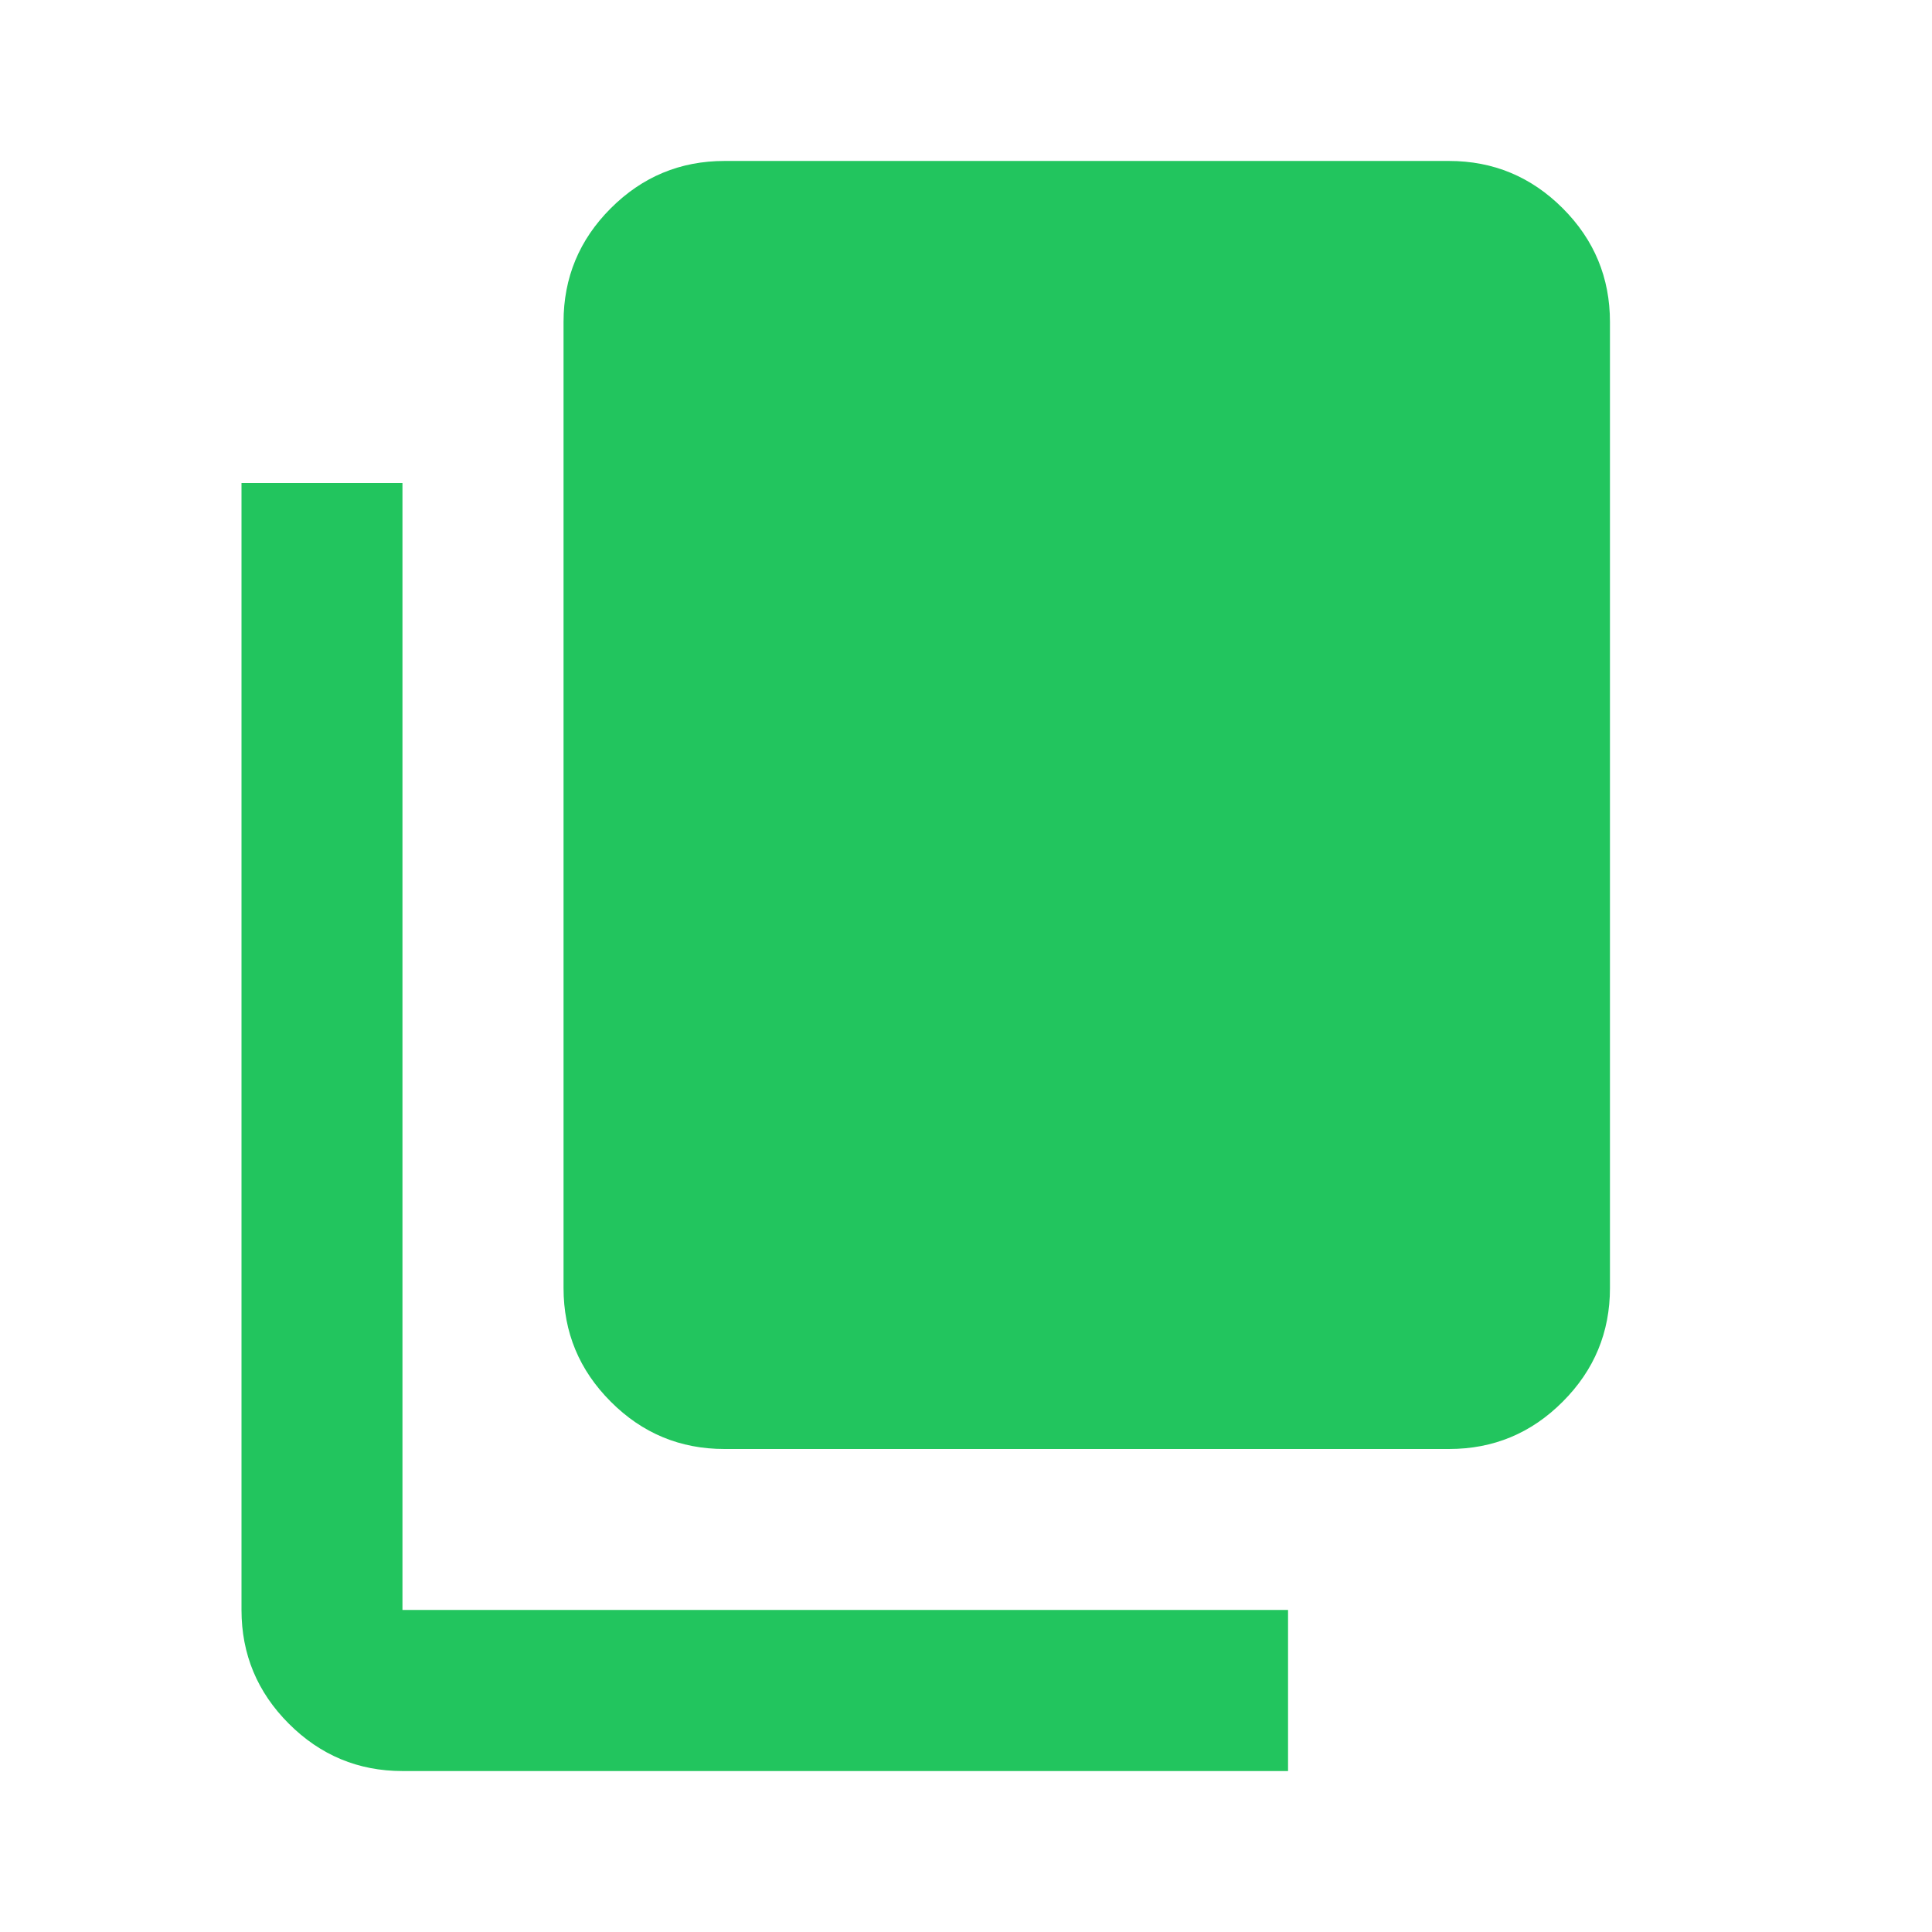
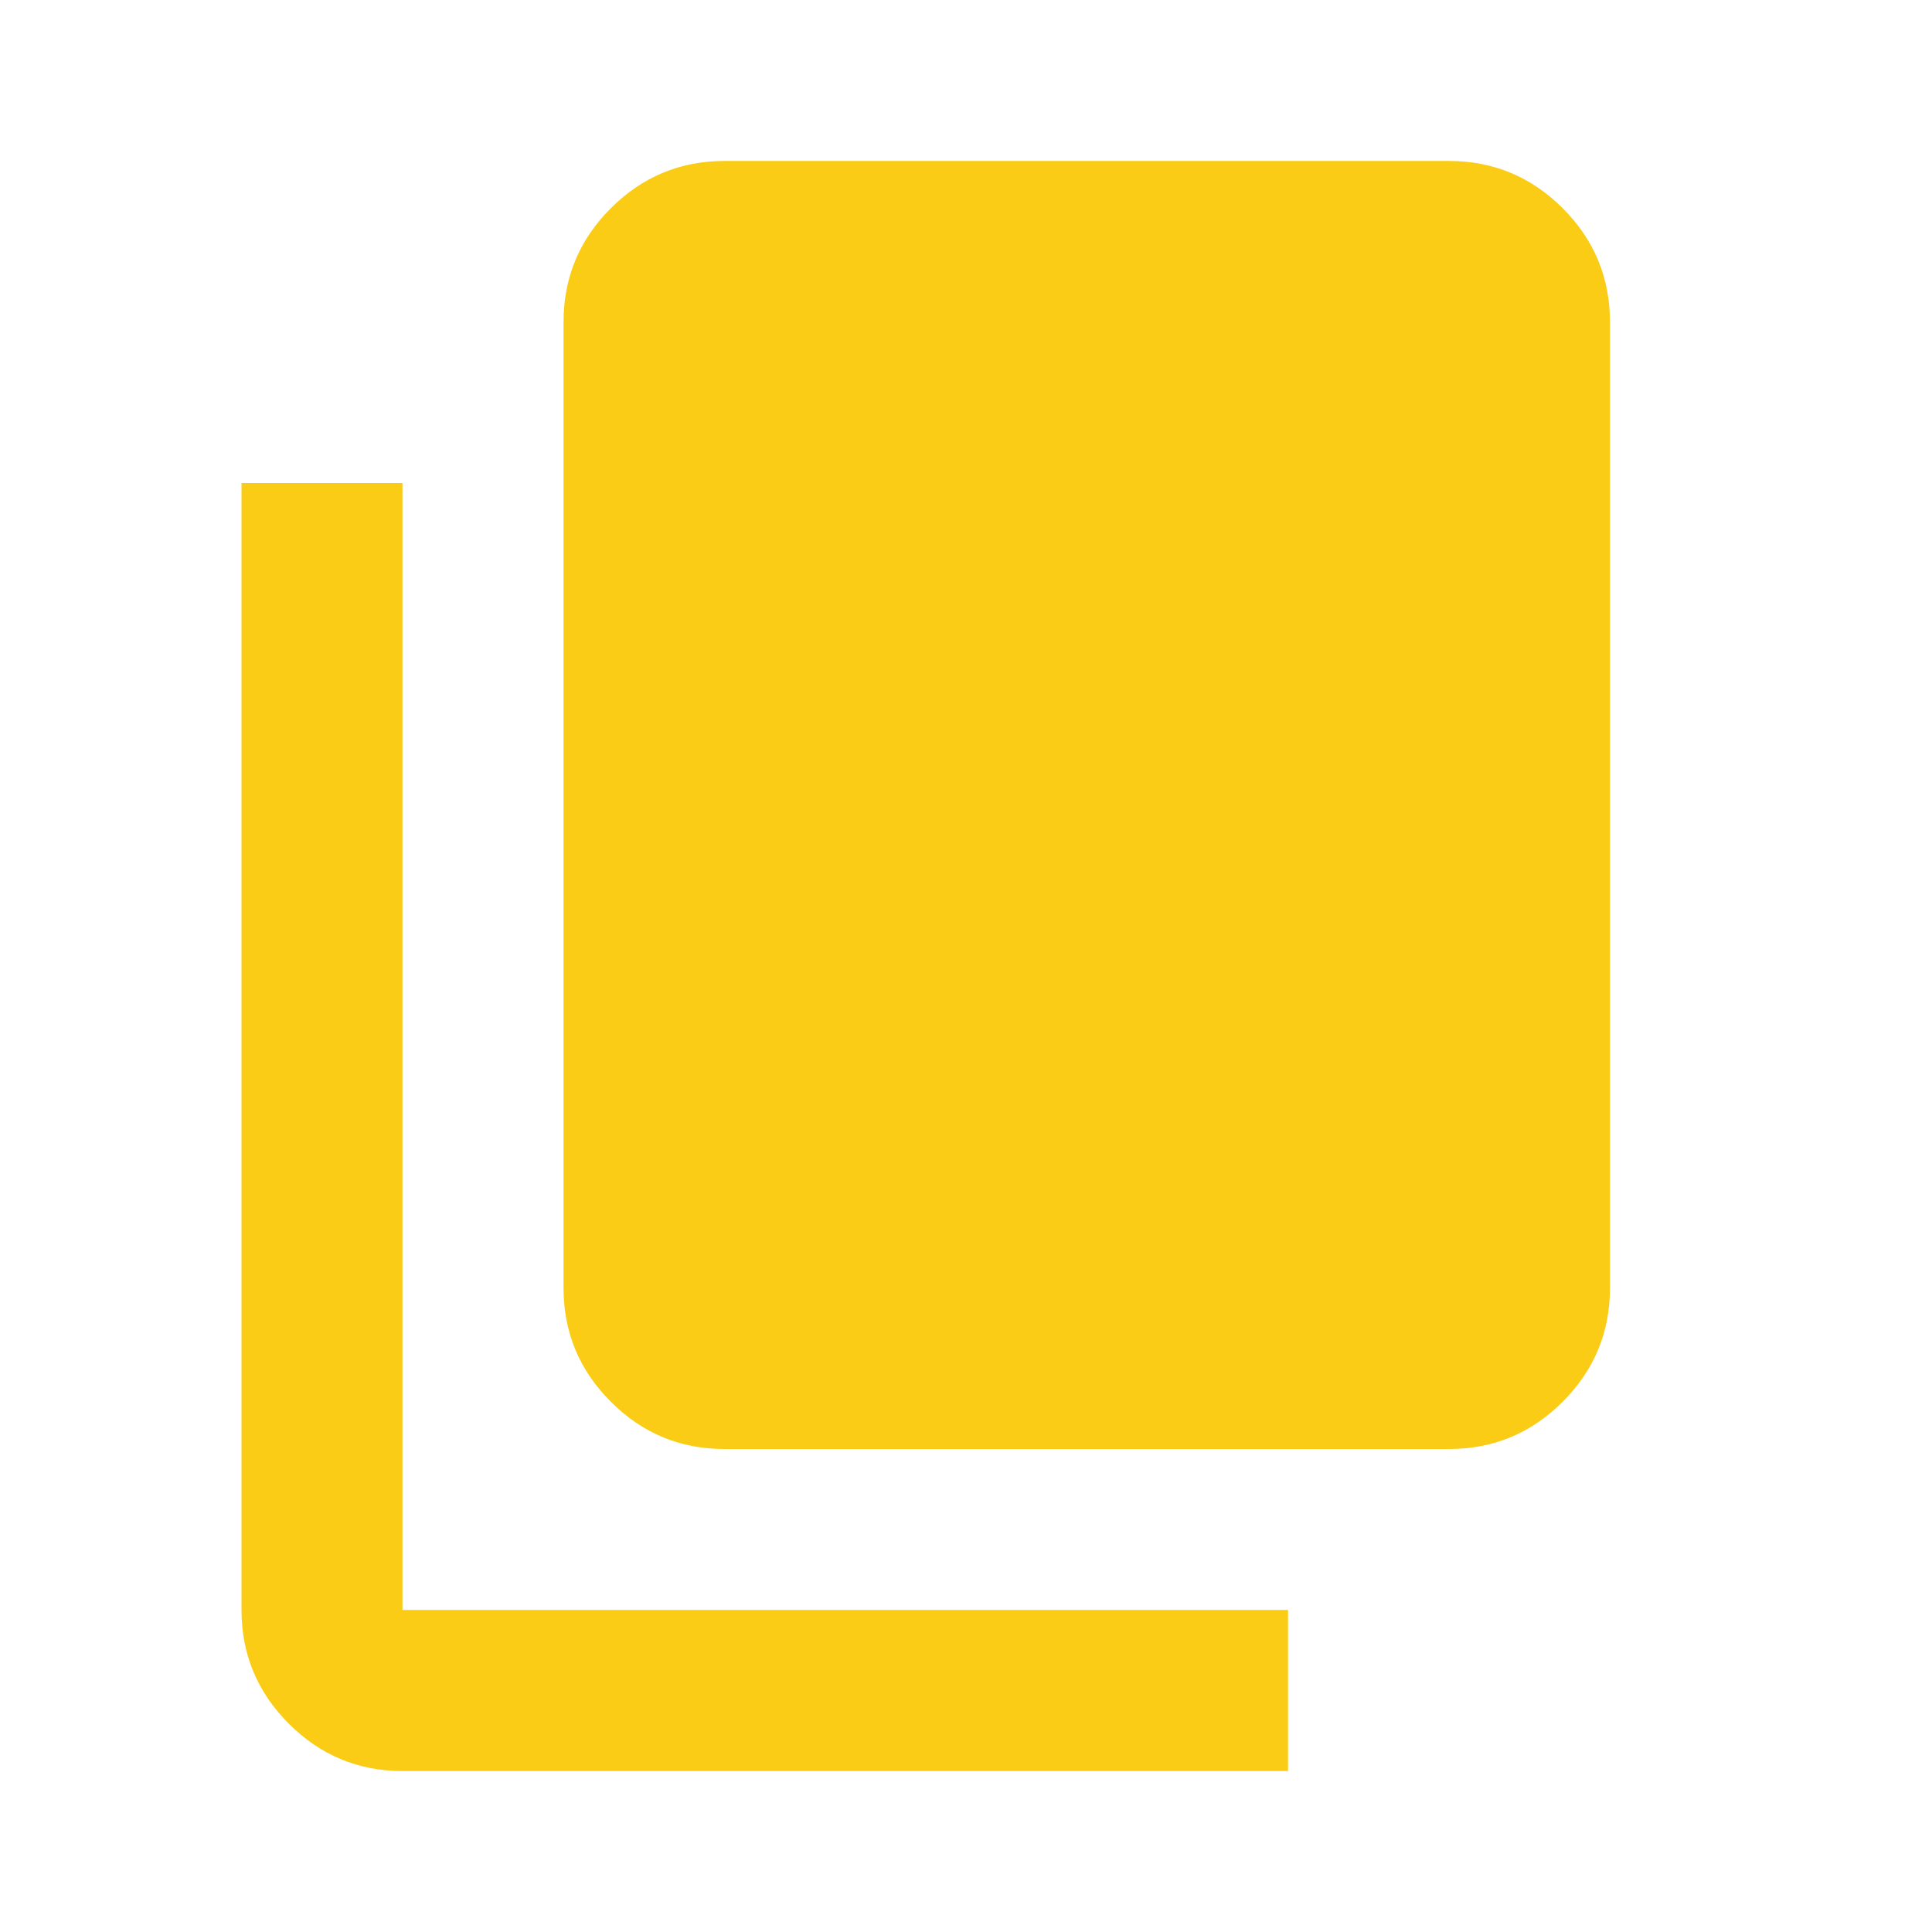
<svg xmlns="http://www.w3.org/2000/svg" width="16" height="16" viewBox="0 0 16 16" fill="none">
-   <path d="M6 12C5.633 12 5.319 11.87 5.058 11.608C4.797 11.347 4.667 11.033 4.667 10.667V2.667C4.667 2.3 4.797 1.986 5.058 1.725C5.319 1.464 5.633 1.333 6 1.333H12C12.367 1.333 12.681 1.464 12.942 1.725C13.203 1.986 13.333 2.3 13.333 2.667V10.667C13.333 11.033 13.203 11.347 12.942 11.608C12.681 11.87 12.367 12 12 12H6ZM3.333 14.667C2.967 14.667 2.653 14.536 2.392 14.275C2.131 14.014 2 13.7 2 13.333V4H3.333V13.333H10.667V14.667H3.333Z" fill="#22C55E" />
+   <path d="M6 12C5.633 12 5.319 11.87 5.058 11.608C4.797 11.347 4.667 11.033 4.667 10.667V2.667C4.667 2.3 4.797 1.986 5.058 1.725C5.319 1.464 5.633 1.333 6 1.333H12C12.367 1.333 12.681 1.464 12.942 1.725C13.203 1.986 13.333 2.3 13.333 2.667V10.667C13.333 11.033 13.203 11.347 12.942 11.608C12.681 11.87 12.367 12 12 12H6ZM3.333 14.667C2.967 14.667 2.653 14.536 2.392 14.275C2.131 14.014 2 13.7 2 13.333V4H3.333V13.333H10.667V14.667H3.333Z" fill="#FACC15" />
</svg>
